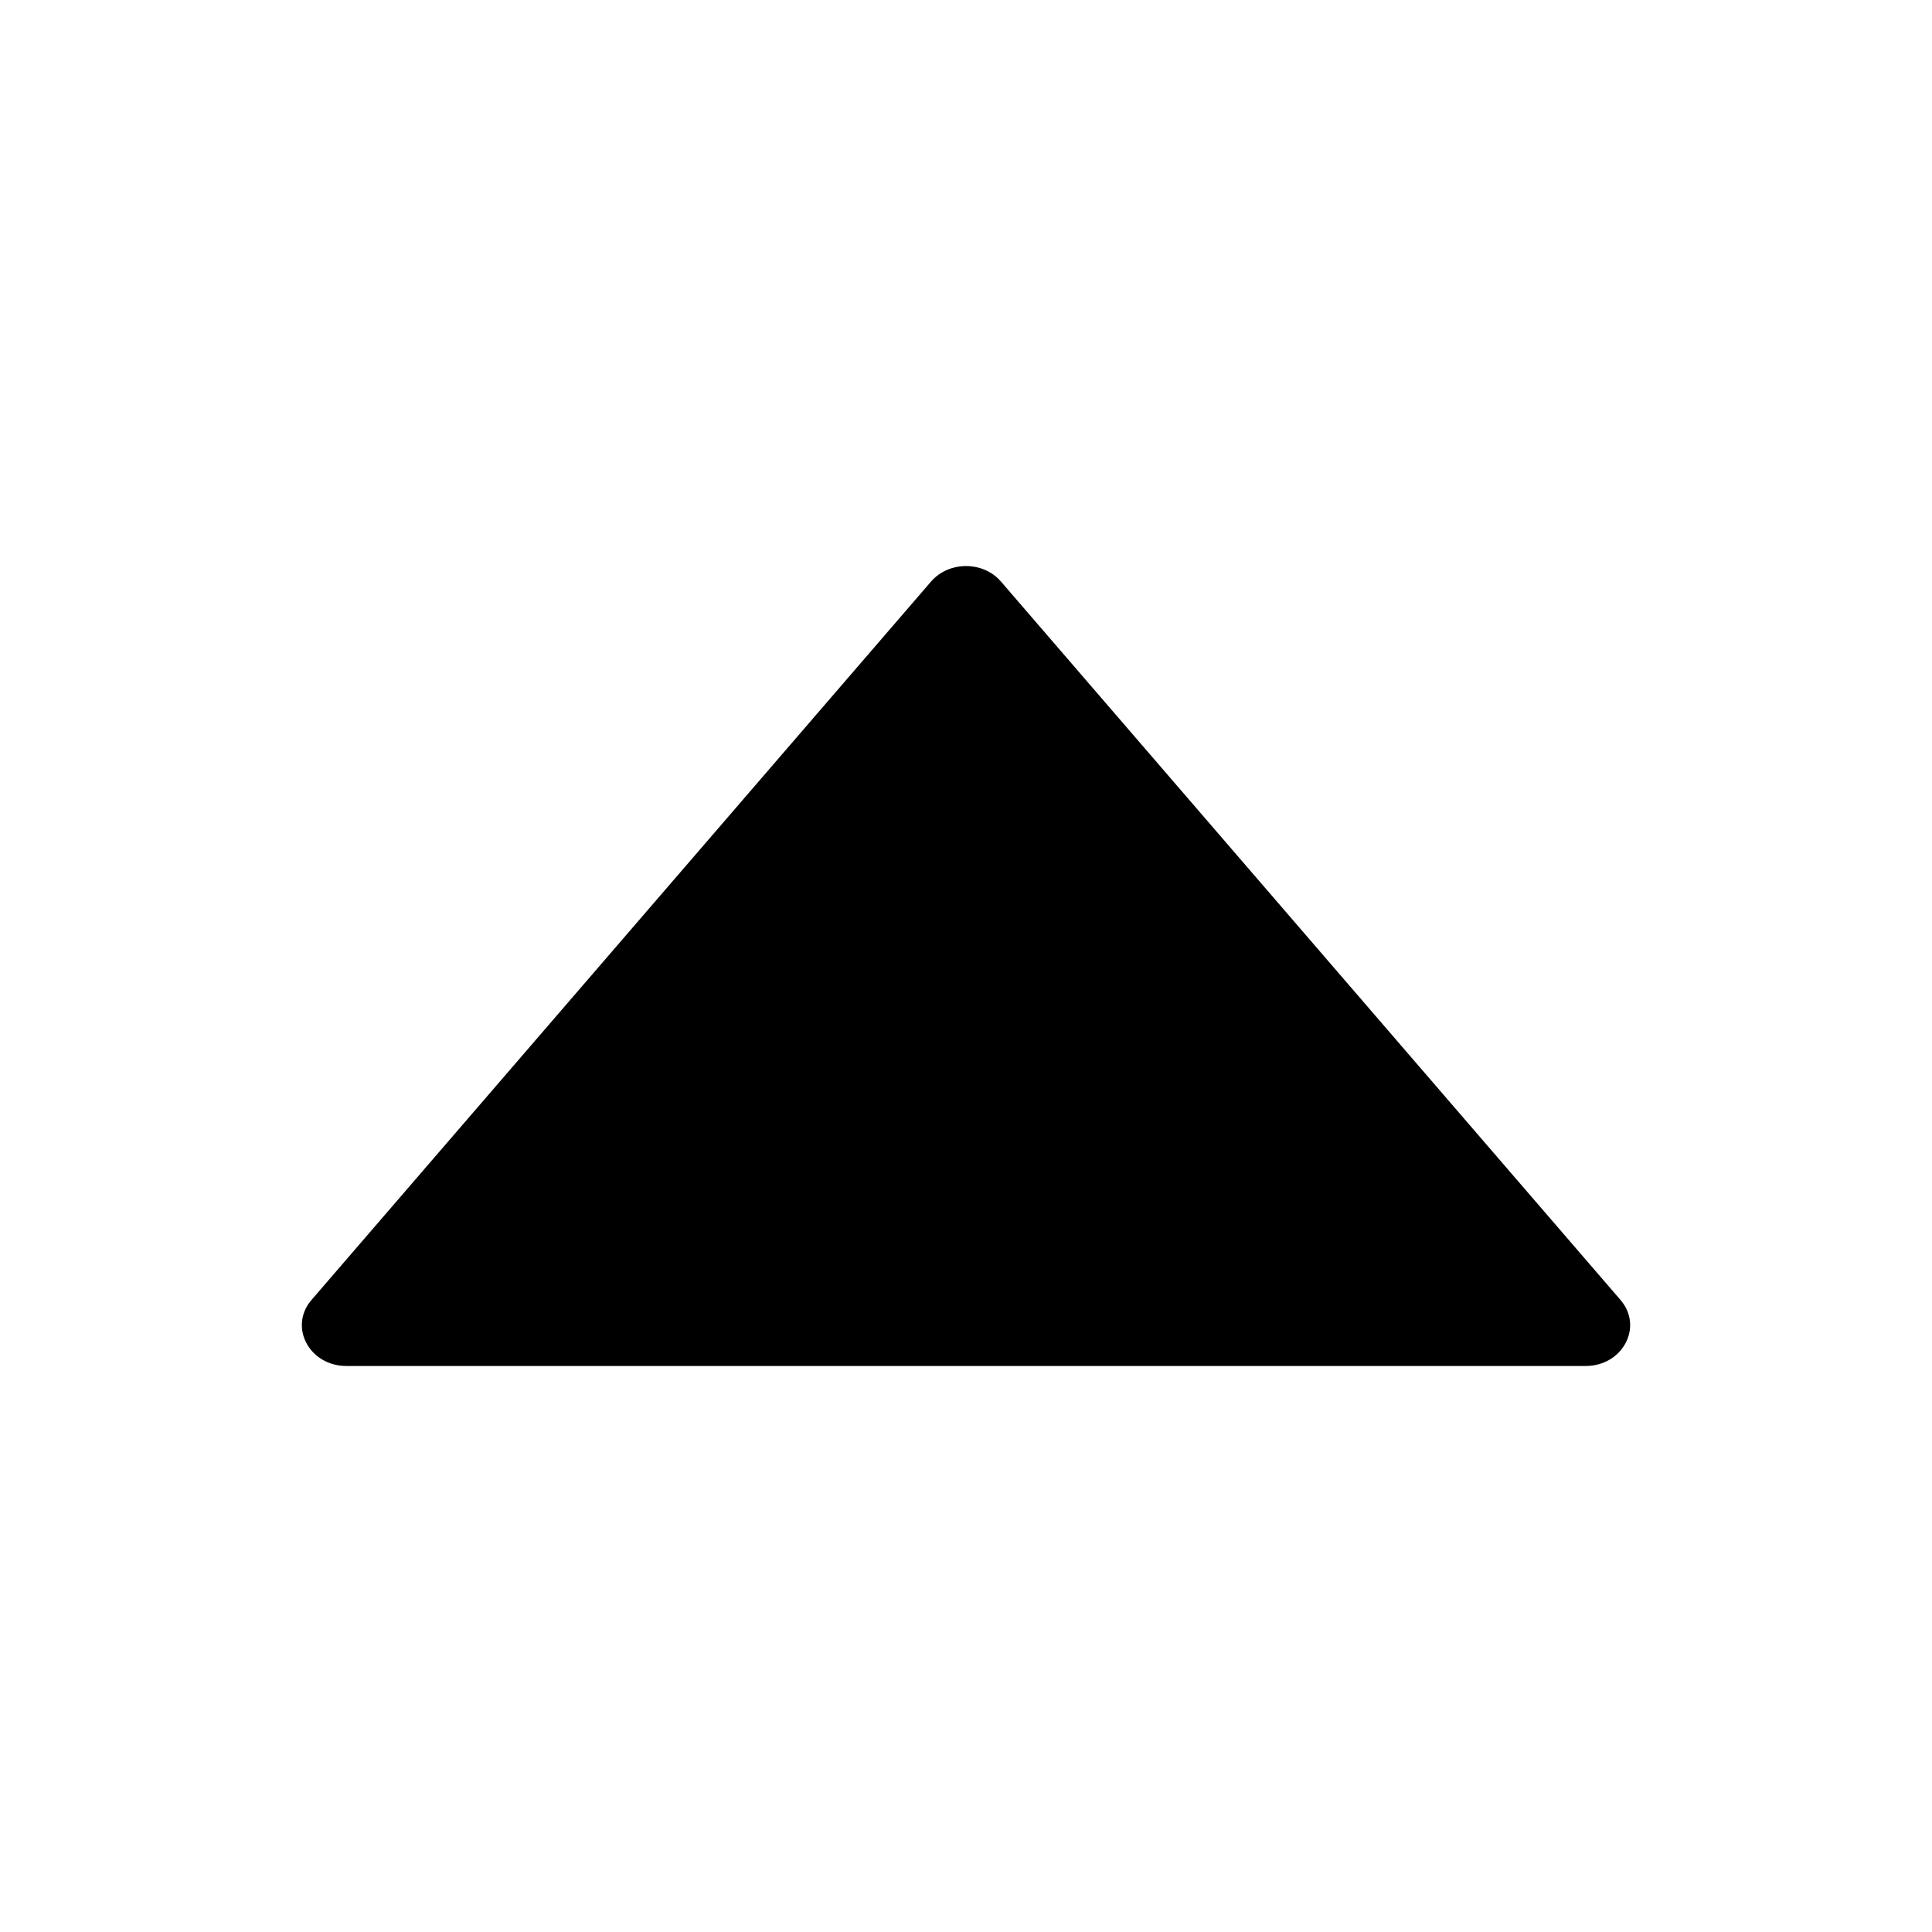
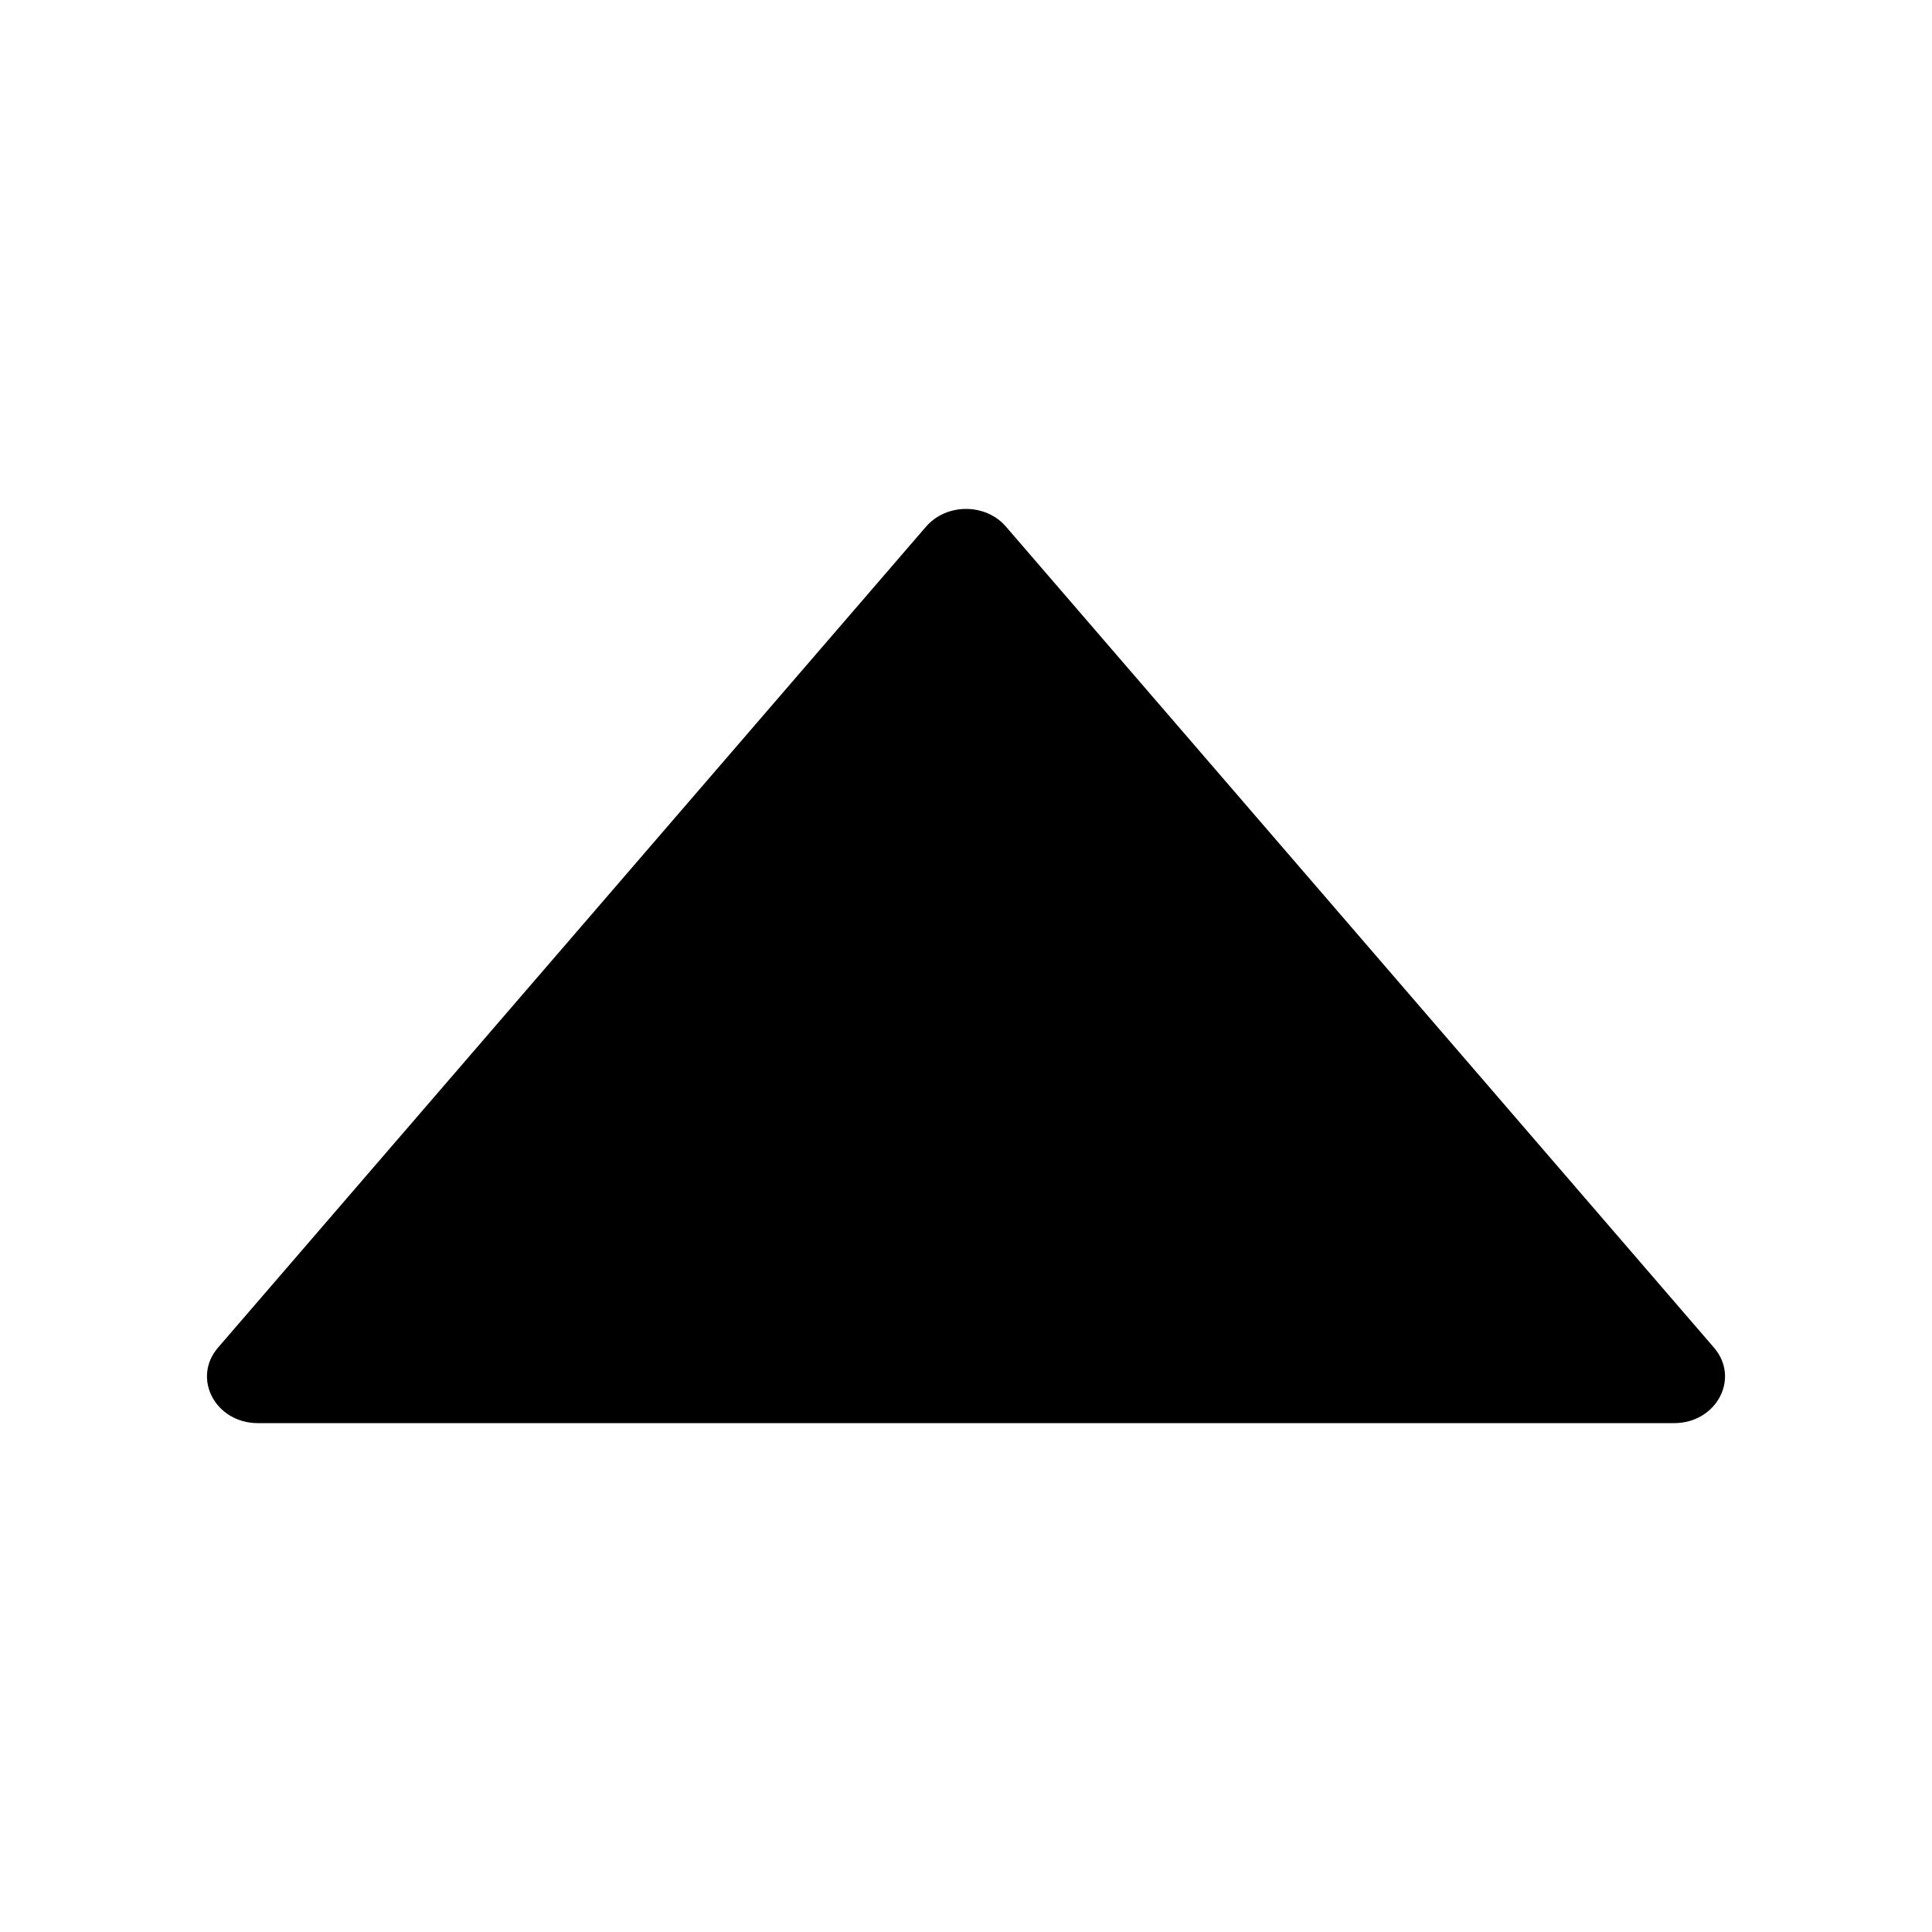
- <svg xmlns="http://www.w3.org/2000/svg" viewBox="0 0 1024 1024" focusable="false">
+ <svg xmlns="http://www.w3.org/2000/svg" viewBox="64 64 896 896" focusable="false">
  <path d="M858.9 689L530.5 308.2c-9.4-10.9-27.5-10.9-37 0L165.1 689c-12.2 14.2-1.2 35 18.5 35h656.8c19.7 0 30.7-20.8 18.5-35z" />
</svg>
